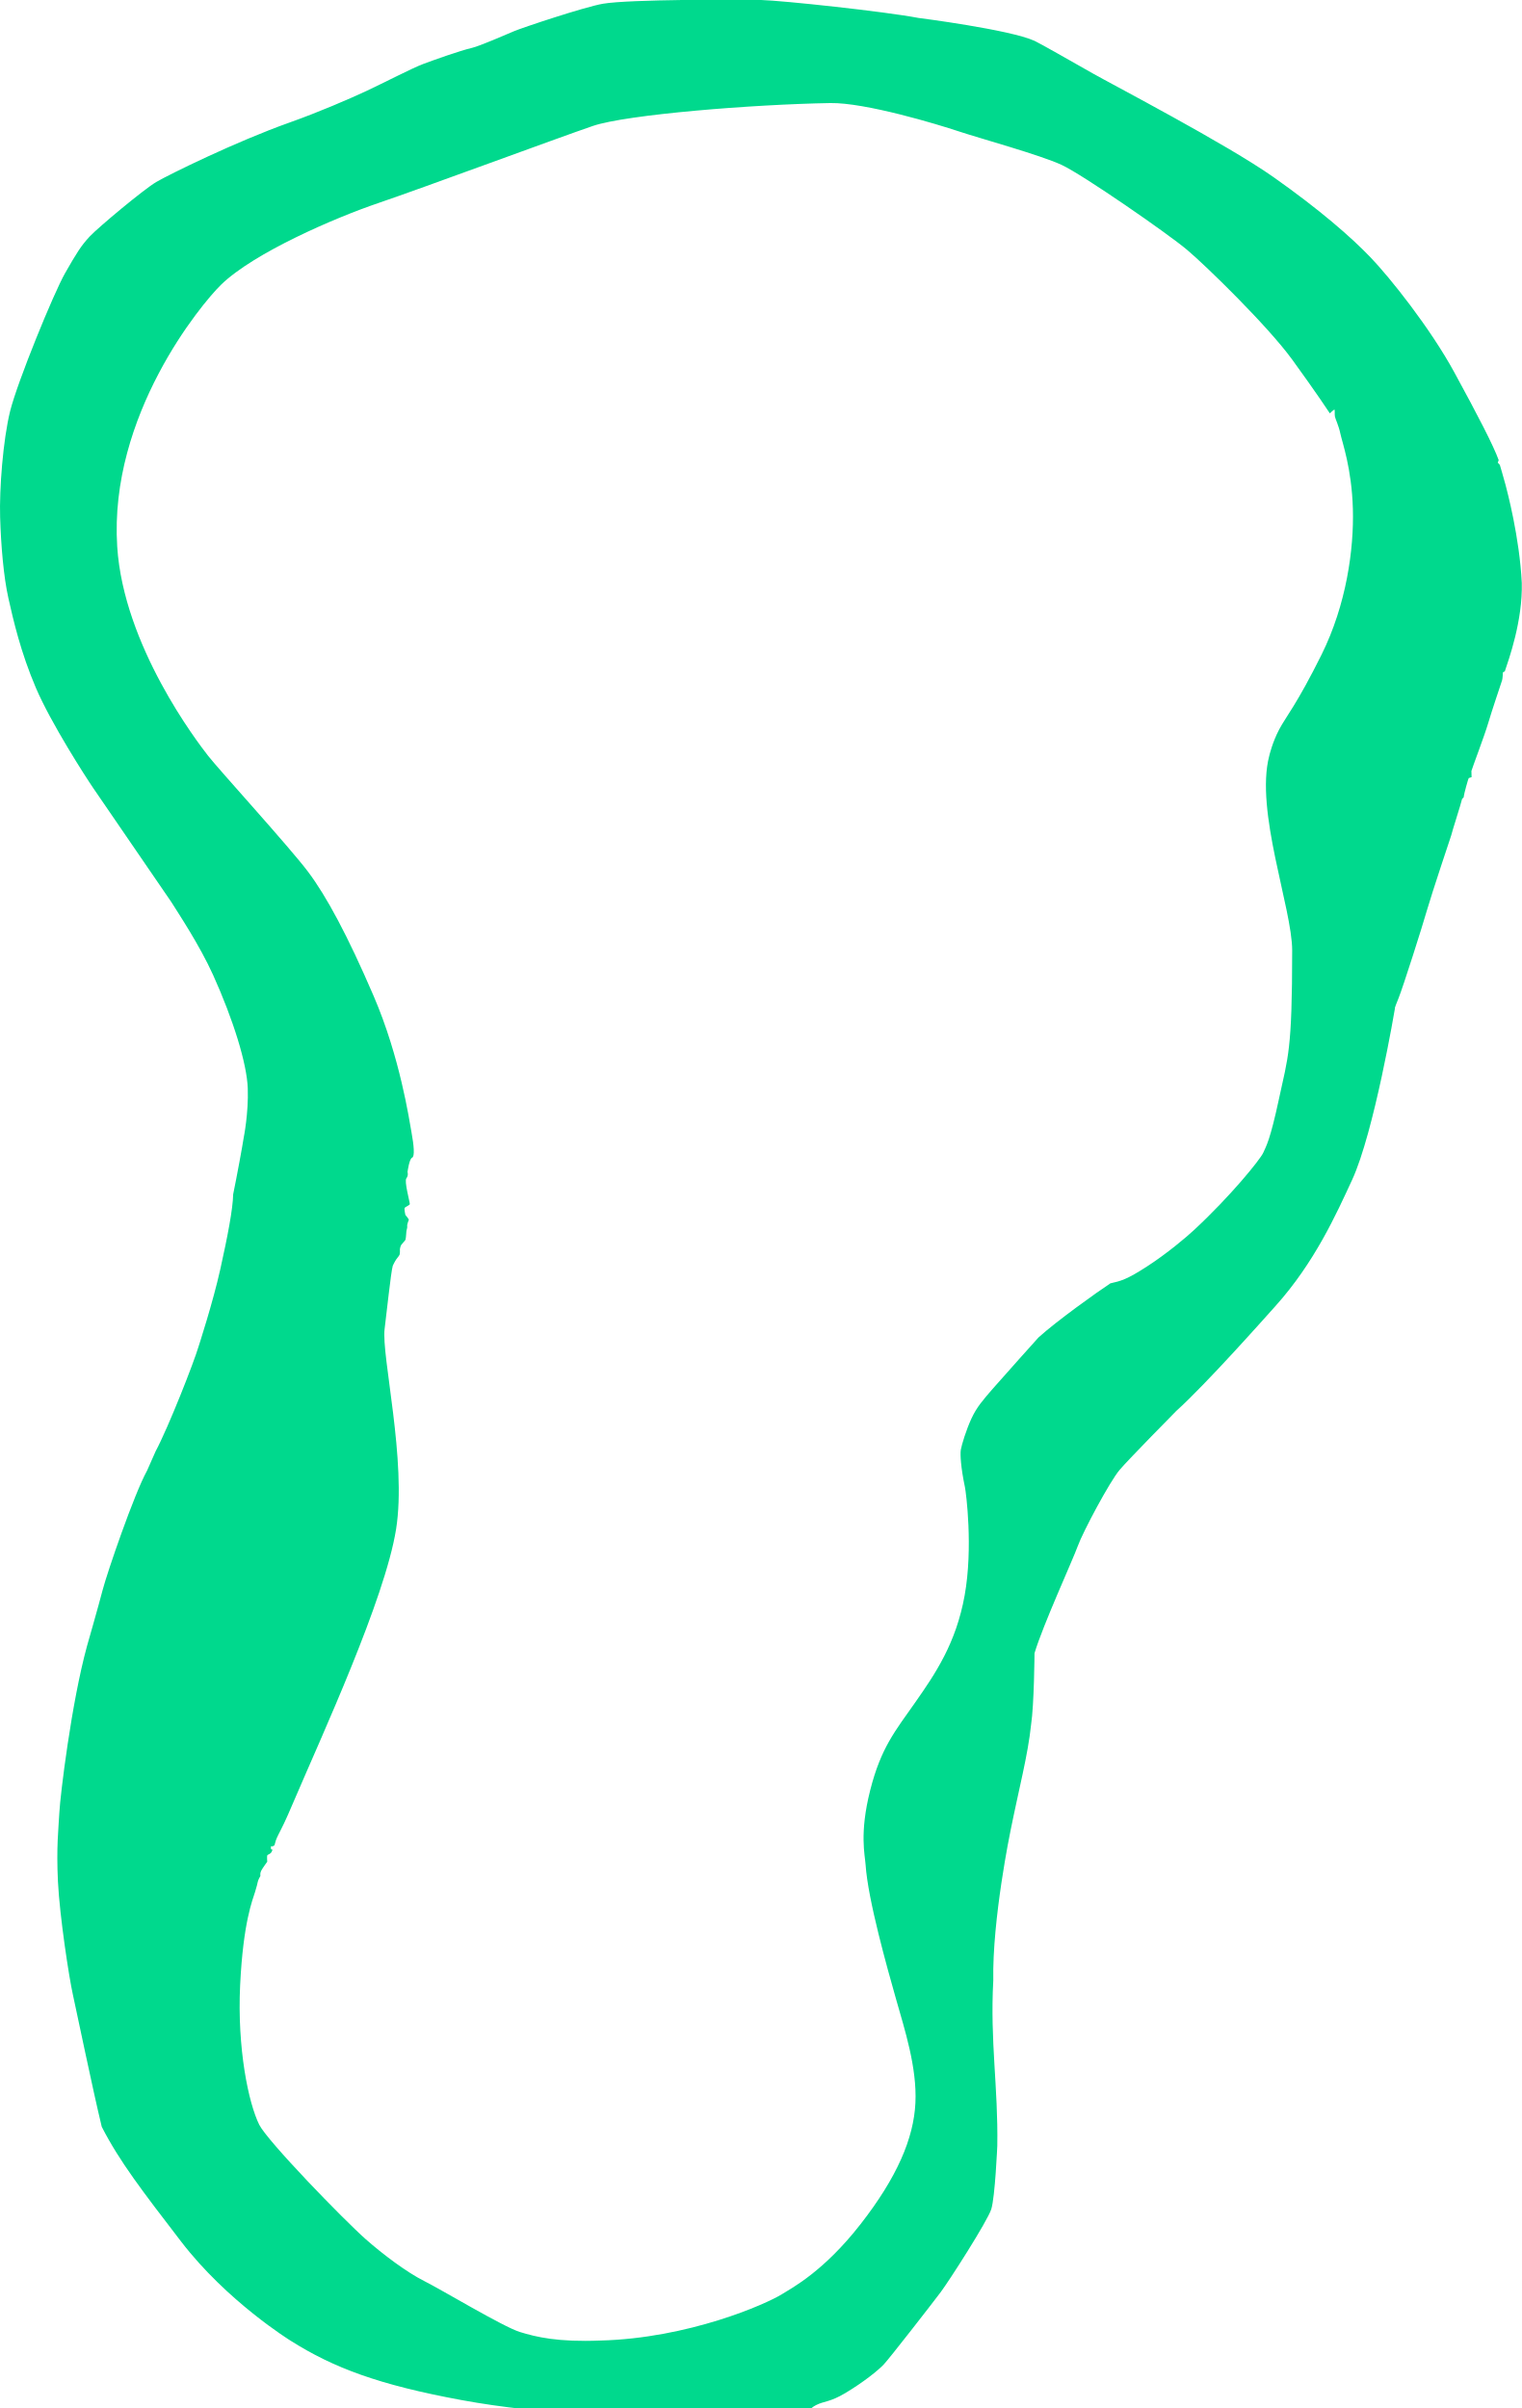
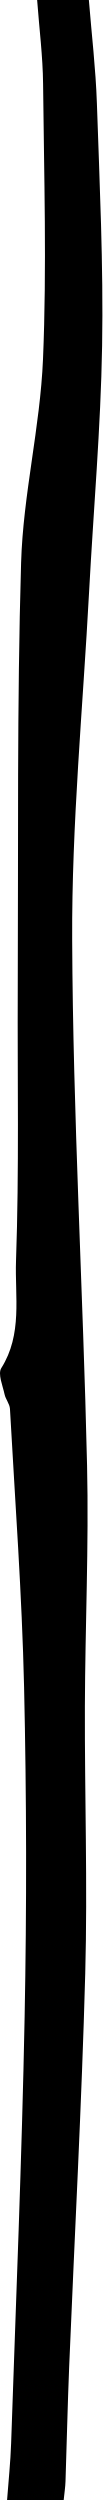
- <svg xmlns="http://www.w3.org/2000/svg" version="1.1" x="0" y="0" viewBox="0 0 664.449 1051.458" xml:space="preserve">
-   <path fill="#00d98d" d="M664.428 254.5c-1-20-6.416-40.166-7.083-42.75s-2.5-8.75-2.5-8.75l-.916-1 .416-1.083c-2.25-6.25-8.917-19.167-19.417-38.417s-28.082-41.334-36.582-50.167-22-20.666-42.333-35-70.5-40.499-79-45.333-23.089-13.147-25.334-14.167c-10.879-4.94-50.667-10-50.667-10C386.073 4.992 341.678.25 332.303 0s-57.5-.331-69 1.625c-7.982 1.358-35.375 10.5-38.875 12s-15.042 6.49-18.25 7.25c-5.679 1.346-16.5 5.25-21.25 7s-17.5 8.375-25 11.875-20.897 9.278-33.5 13.75c-23.25 8.25-52.75 22.75-58.25 26s-25.25 19.75-29 23.75-5.75 7.25-10.75 16-20.875 47.625-24 60.25-4.75 34.125-4.375 46.375 1.5 25.875 3.625 35.375 5.375 23.625 12 39.125S37.553 339.5 40.803 344.25s34 49.625 34 49.625c2.875 4.625 12.25 18.625 18.25 31.875 8.75 19.375 14.75 38.625 15.125 49.5s-1.75 21.375-1.75 21.375c-.5 3.375-3 17-4.625 24.875-.125 6.375-2.375 18.125-5.625 32.75s-9.5 33.75-9.5 33.75c-2 6.833-13.097 35.133-18.75 45.75-.132.248-3.544 8.085-3.698 8.362-5.694 10.261-17.438 44.59-19.385 52.055-2 7.667-6.833 24.5-6.833 24.5C31.178 743.5 26.303 784 25.928 791.25s-1.375 15.125-.625 30.375 4.875 42 6.5 49.25 8.709 41.71 12.626 57.793c7.75 15.167 17.864 28.222 34.624 50.082 20.125 26.25 47.812 43.312 47.812 43.312 18.758 11.857 38.479 19.271 74.646 25.938s74.334 7.167 83.501 7 54.708-2.625 57.083-2.833 12.125-.625 12.292-.709.408-.497 1.958-1.291c3.5-1.792 5.959-1.167 12.833-5.292 7.87-4.723 14.125-9.75 16.625-12.375s21.125-26.583 24.875-31.583 20.471-31.042 22.125-36.292 2.626-27.622 2.626-27.622c.416-25.669-3.203-45.594-1.752-72.17-.5-26.833 7.502-65.333 7.502-65.333 3.667-18.333 7.616-33.047 8.999-46.375 1.344-8.842 1.5-31.25 1.5-31.25 3.75-12.5 16.625-40.5 18.875-46.75s14-28.25 18.25-33.25 24.75-25.75 24.75-25.75c13.5-12.25 37.807-39.699 43.25-45.75 17.286-19.217 26.716-40.463 33.5-55.083 9.65-20.796 18.75-75.009 18.75-75.009s-.585.85 1.566-4.425c1.954-4.792 10.393-31.358 12.393-38.358s10.584-32.667 10.584-32.667c.417-1.833 4.333-14 4.583-15.333s.917-.833.917-1.667 2-8 2.166-8.083 1.25-.417 1.25-.417 0-.75-.083-2.667c.417-1.5 5.833-15.75 7.333-20.917s5.832-17.917 6.082-18.75.334-3.417.334-3.417l.833-.417c1.755-5.265 7.833-22.082 7.417-38.665zm-87.416 31.333c-10.834 21.833-15.5 26.999-18.5 32.666s-4.334 11.5-4.334 11.5c-6.333 24 10 66.667 10 85 0 44-1.792 46.333-5.729 64.667s-5.562 20.667-6.896 23.667-14.375 19.042-30.125 33.667c-3.562 3.309-11.75 10.25-20.625 16s-11.5 6.375-16 7.375c-5.875 3.875-23.375 16.375-31.375 23.625 0 0-15.583 17.333-19.916 22.333s-6.999 8-9.333 13S419.845 631 419.512 633s-.041 7.625 1.791 16.375c.483 2.307 3.625 26.375-.125 47.25s-12.75 34.125-21.5 46.625-15 19.75-19.75 38.5-2.278 28.252-2 32.5c1 15.25 9.5 45.25 13.25 58.5s9.25 30 8.5 45.5-8 32.5-24 53-29.638 27.631-34.25 30.5c-7.066 4.396-40.75 19.25-79.25 20.25-18.5.75-28-1.5-35.25-3.75s-34.25-18.5-41.75-22.25-17.888-11.527-25.5-18.25c-9.672-8.541-42.973-42.881-46.5-50-4.666-9.418-9.666-33.25-8.333-60.917s5.5-37.334 6.5-40.667.916-3.166 1.166-4.332 1.083-2.499 1.167-2.666-.25-1.083.333-2.25 2.667-4 2.667-4-.167-2.25 0-2.75 2-.5 2.25-2.583l-.583-.083-.083-1.333s.583.25 1.333-.25-.083-.75 1.917-4.75 2.391-4.392 6.917-15c11.949-28.004 39.611-87.797 44.5-118.418 4.75-29.75-6.5-76-5-87.5.842-6.45 2.729-24.758 3.562-27.562.135-.456.781-1.469 1.062-2.062.361-.763 1.614-2.097 1.875-2.688.152-.346.255-1.771.167-2.188-.043-.206.226-1.732.643-2.238.573-.695 1.761-1.965 1.815-2.215.156-.719.215-1.303.375-3.547.054-.73.473-1.665.375-2.25-.167-1 .691-2.69.692-2.86.004-.402-1.505-2.14-1.505-2.14s-.562-2.604-.312-3.052 2.264-1.245 2.25-1.698c-.034-1.118-2.5-10-1.5-11.25s.5-2.75.5-2.75.75-5.75 2-6.25.75-5.5-.25-11-5-32.75-16.5-59.5-20.666-43.667-28.667-54.333c-8-10.667-39-44.667-43.667-50.667S53.95 282.04 51.177 238.667c-3.666-57.333 36.763-105.988 45.334-114.333 14.435-14.054 50.001-29.333 68.667-35.666S244.178 60 258.845 55s69.964-9.426 103.667-10c15.333-.261 47 9.333 56 12.333s35.667 10.334 45 14.667 46.332 30 54.666 37 35.334 33.333 46 48 16.458 23.5 16.458 23.5 1.75-1.75 2-1.625.001 1.959.209 3.042 1.646 3.895 2.396 7.52 4.938 15.062 5.438 32.729-2.833 41.834-13.667 63.667z" id="Layer_2" />
+ <svg xmlns="http://www.w3.org/2000/svg" viewBox="0 0 140.93 3440.53">
+   <g id="Layer_2" data-name="Layer 2">
+     <g id="Layer_1-2" data-name="Layer 1">
+       <path d="M87.66,3440.53H9.74c2-26.7,4.7-52.22,5.56-77.79,6.61-195.69,14.8-391.35,18.59-587.09q4.4-226.82-.74-453.78c-2.92-127.75-12.4-255.35-19.44-383-.37-6.79-6-13.14-7.44-20.05-2.53-12-9.52-28-4.5-36,29.4-46.58,18.55-98.77,20.27-147.7,4.41-125.06,1.82-250.35,2.4-375.55.9-195.12-1.16-390.33,4.6-585.31C31.79,680.8,55.25,588,59.17,494.44c5.29-126.16,1.41-252.75.12-379.14C58.91,77.52,54.06,39.78,51.1,0h71.2c3.81,47.41,9.45,94.75,11.05,142.24,3.75,111.18,9.06,222.49,7.18,333.64C138.62,589,128.62,701.94,122.58,815c-8.52,159.58-24,319.21-23.25,478.75,1.07,241,15,482,20.49,723.07,2.53,110.46-2.62,221.07-3,331.62-.38,122.45,3.78,245,.49,367.35-4.86,180.46-14.69,360.78-22.11,541.17-2.16,52.59-3.28,105.23-5.05,157.84C89.91,3422.59,88.69,3430.35,87.66,3440.53Z" />
+     </g>
+   </g>
</svg>
